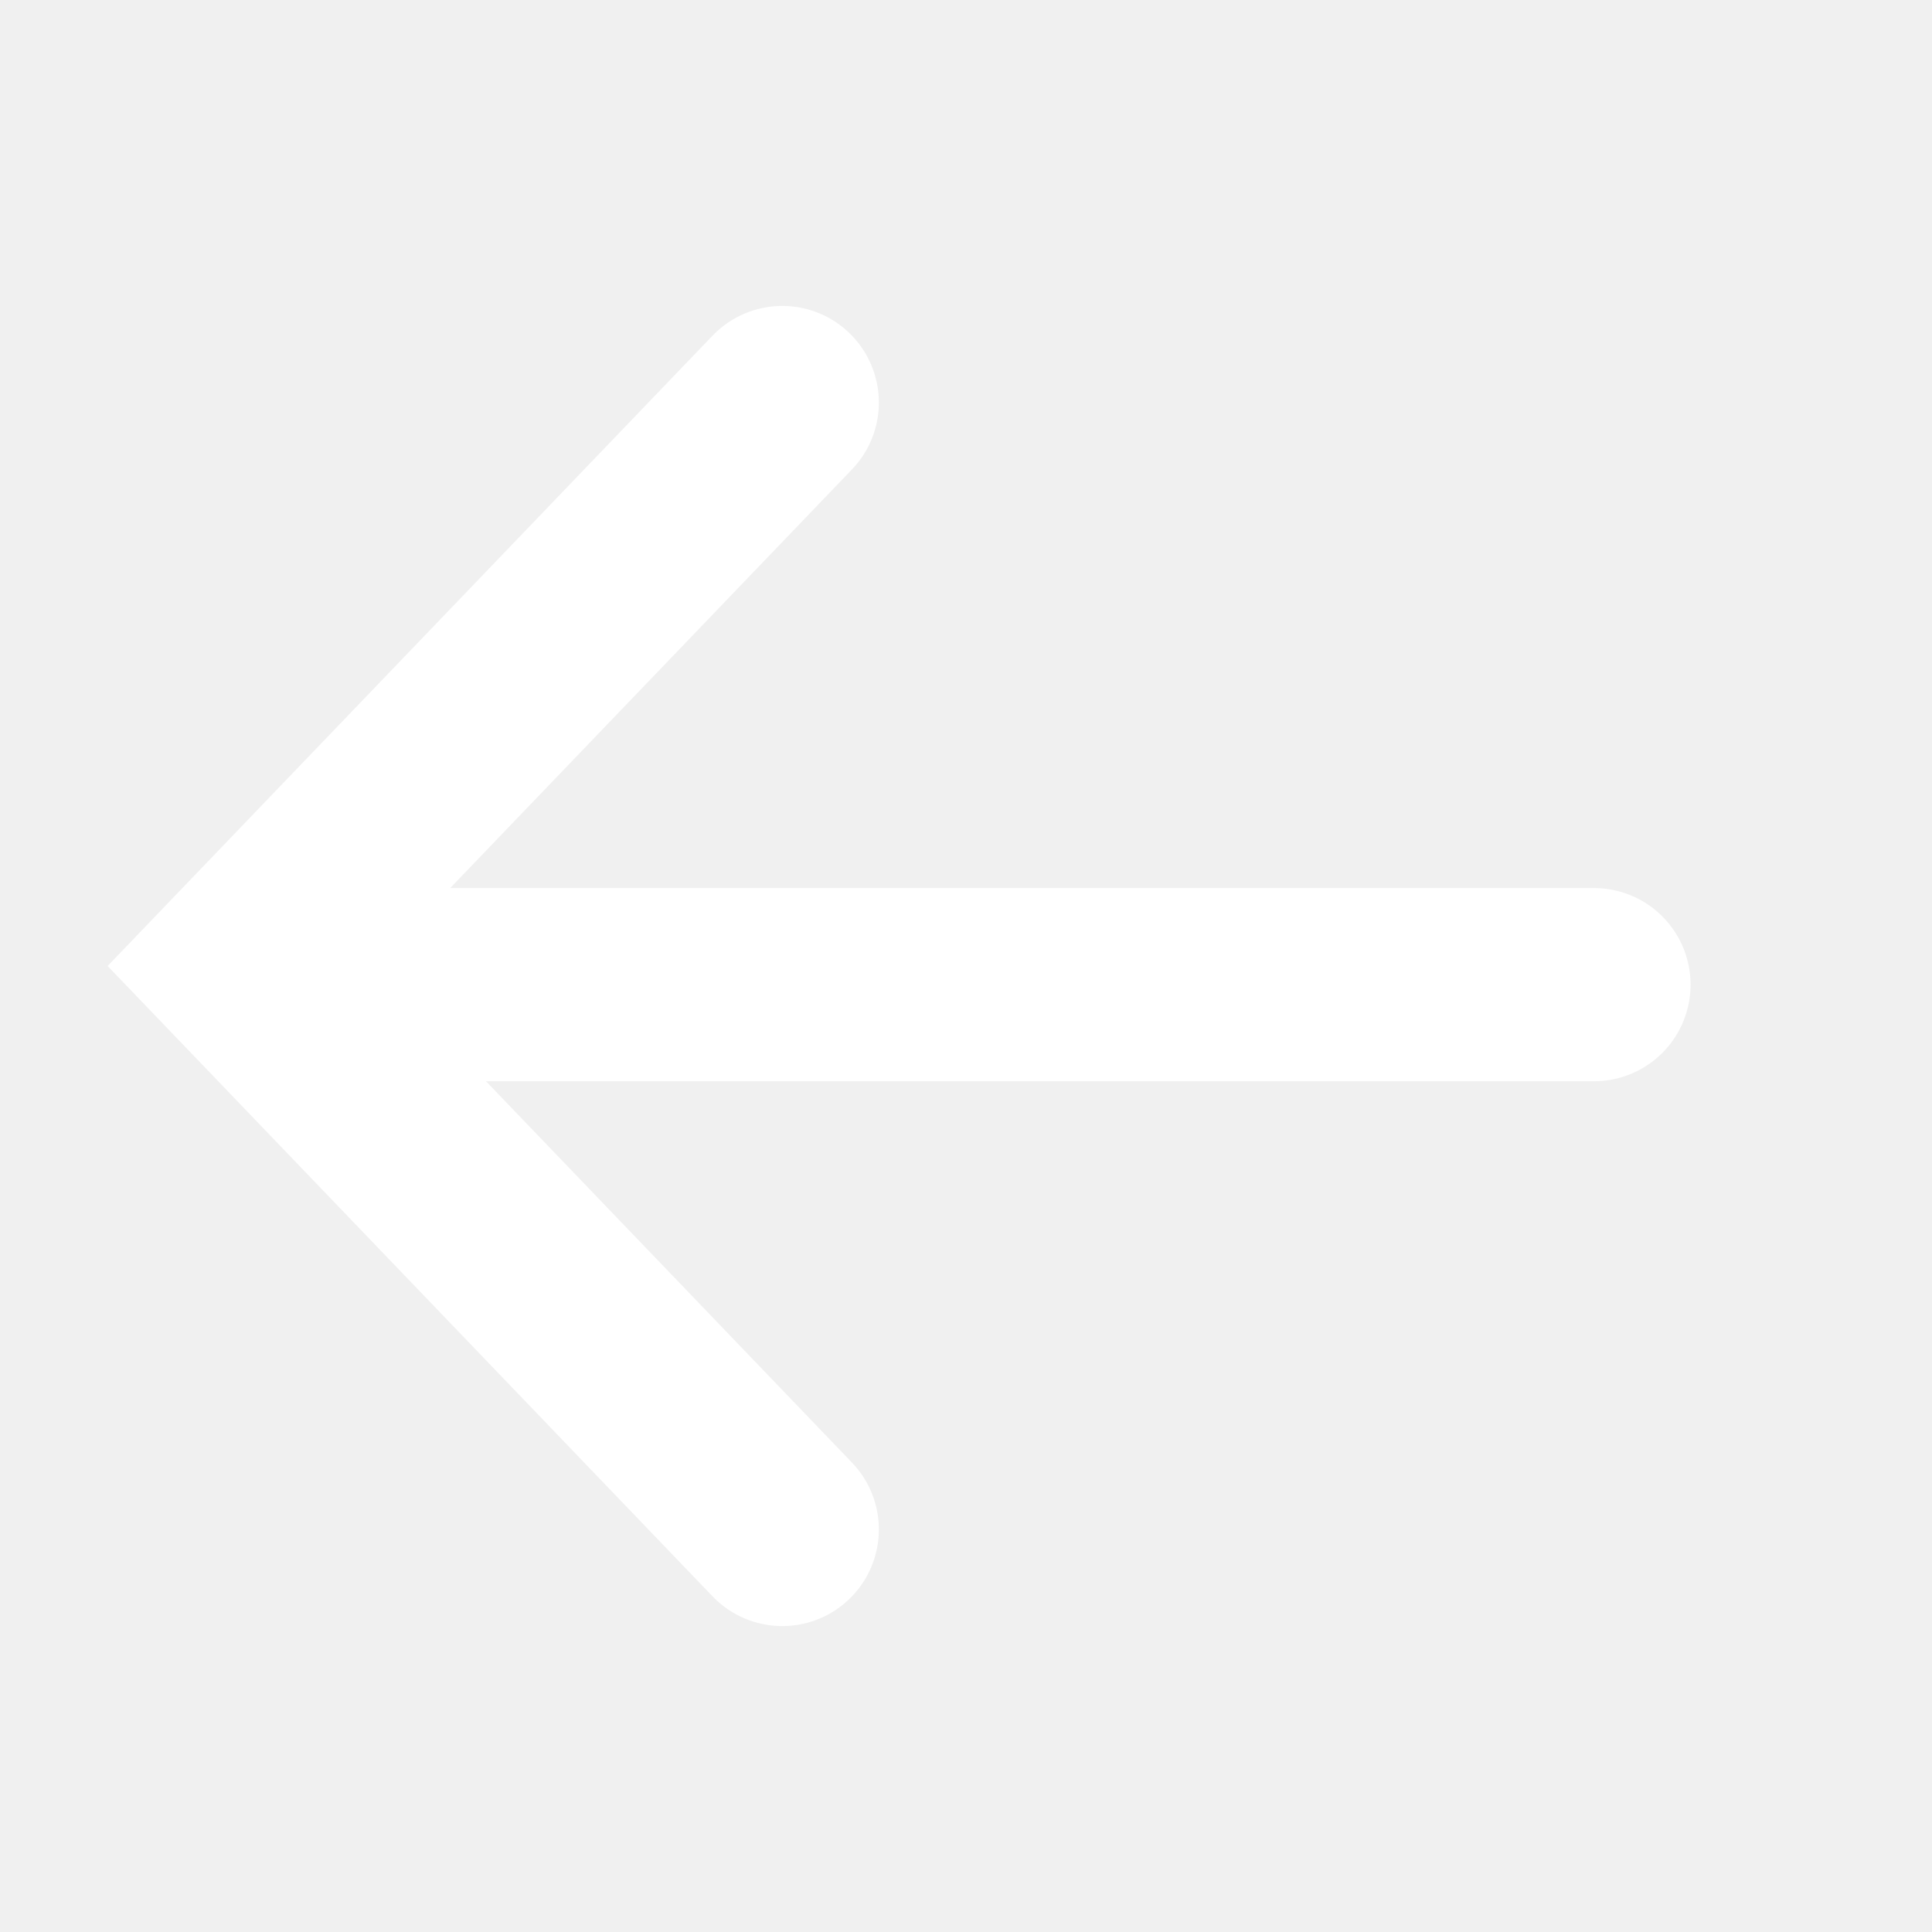
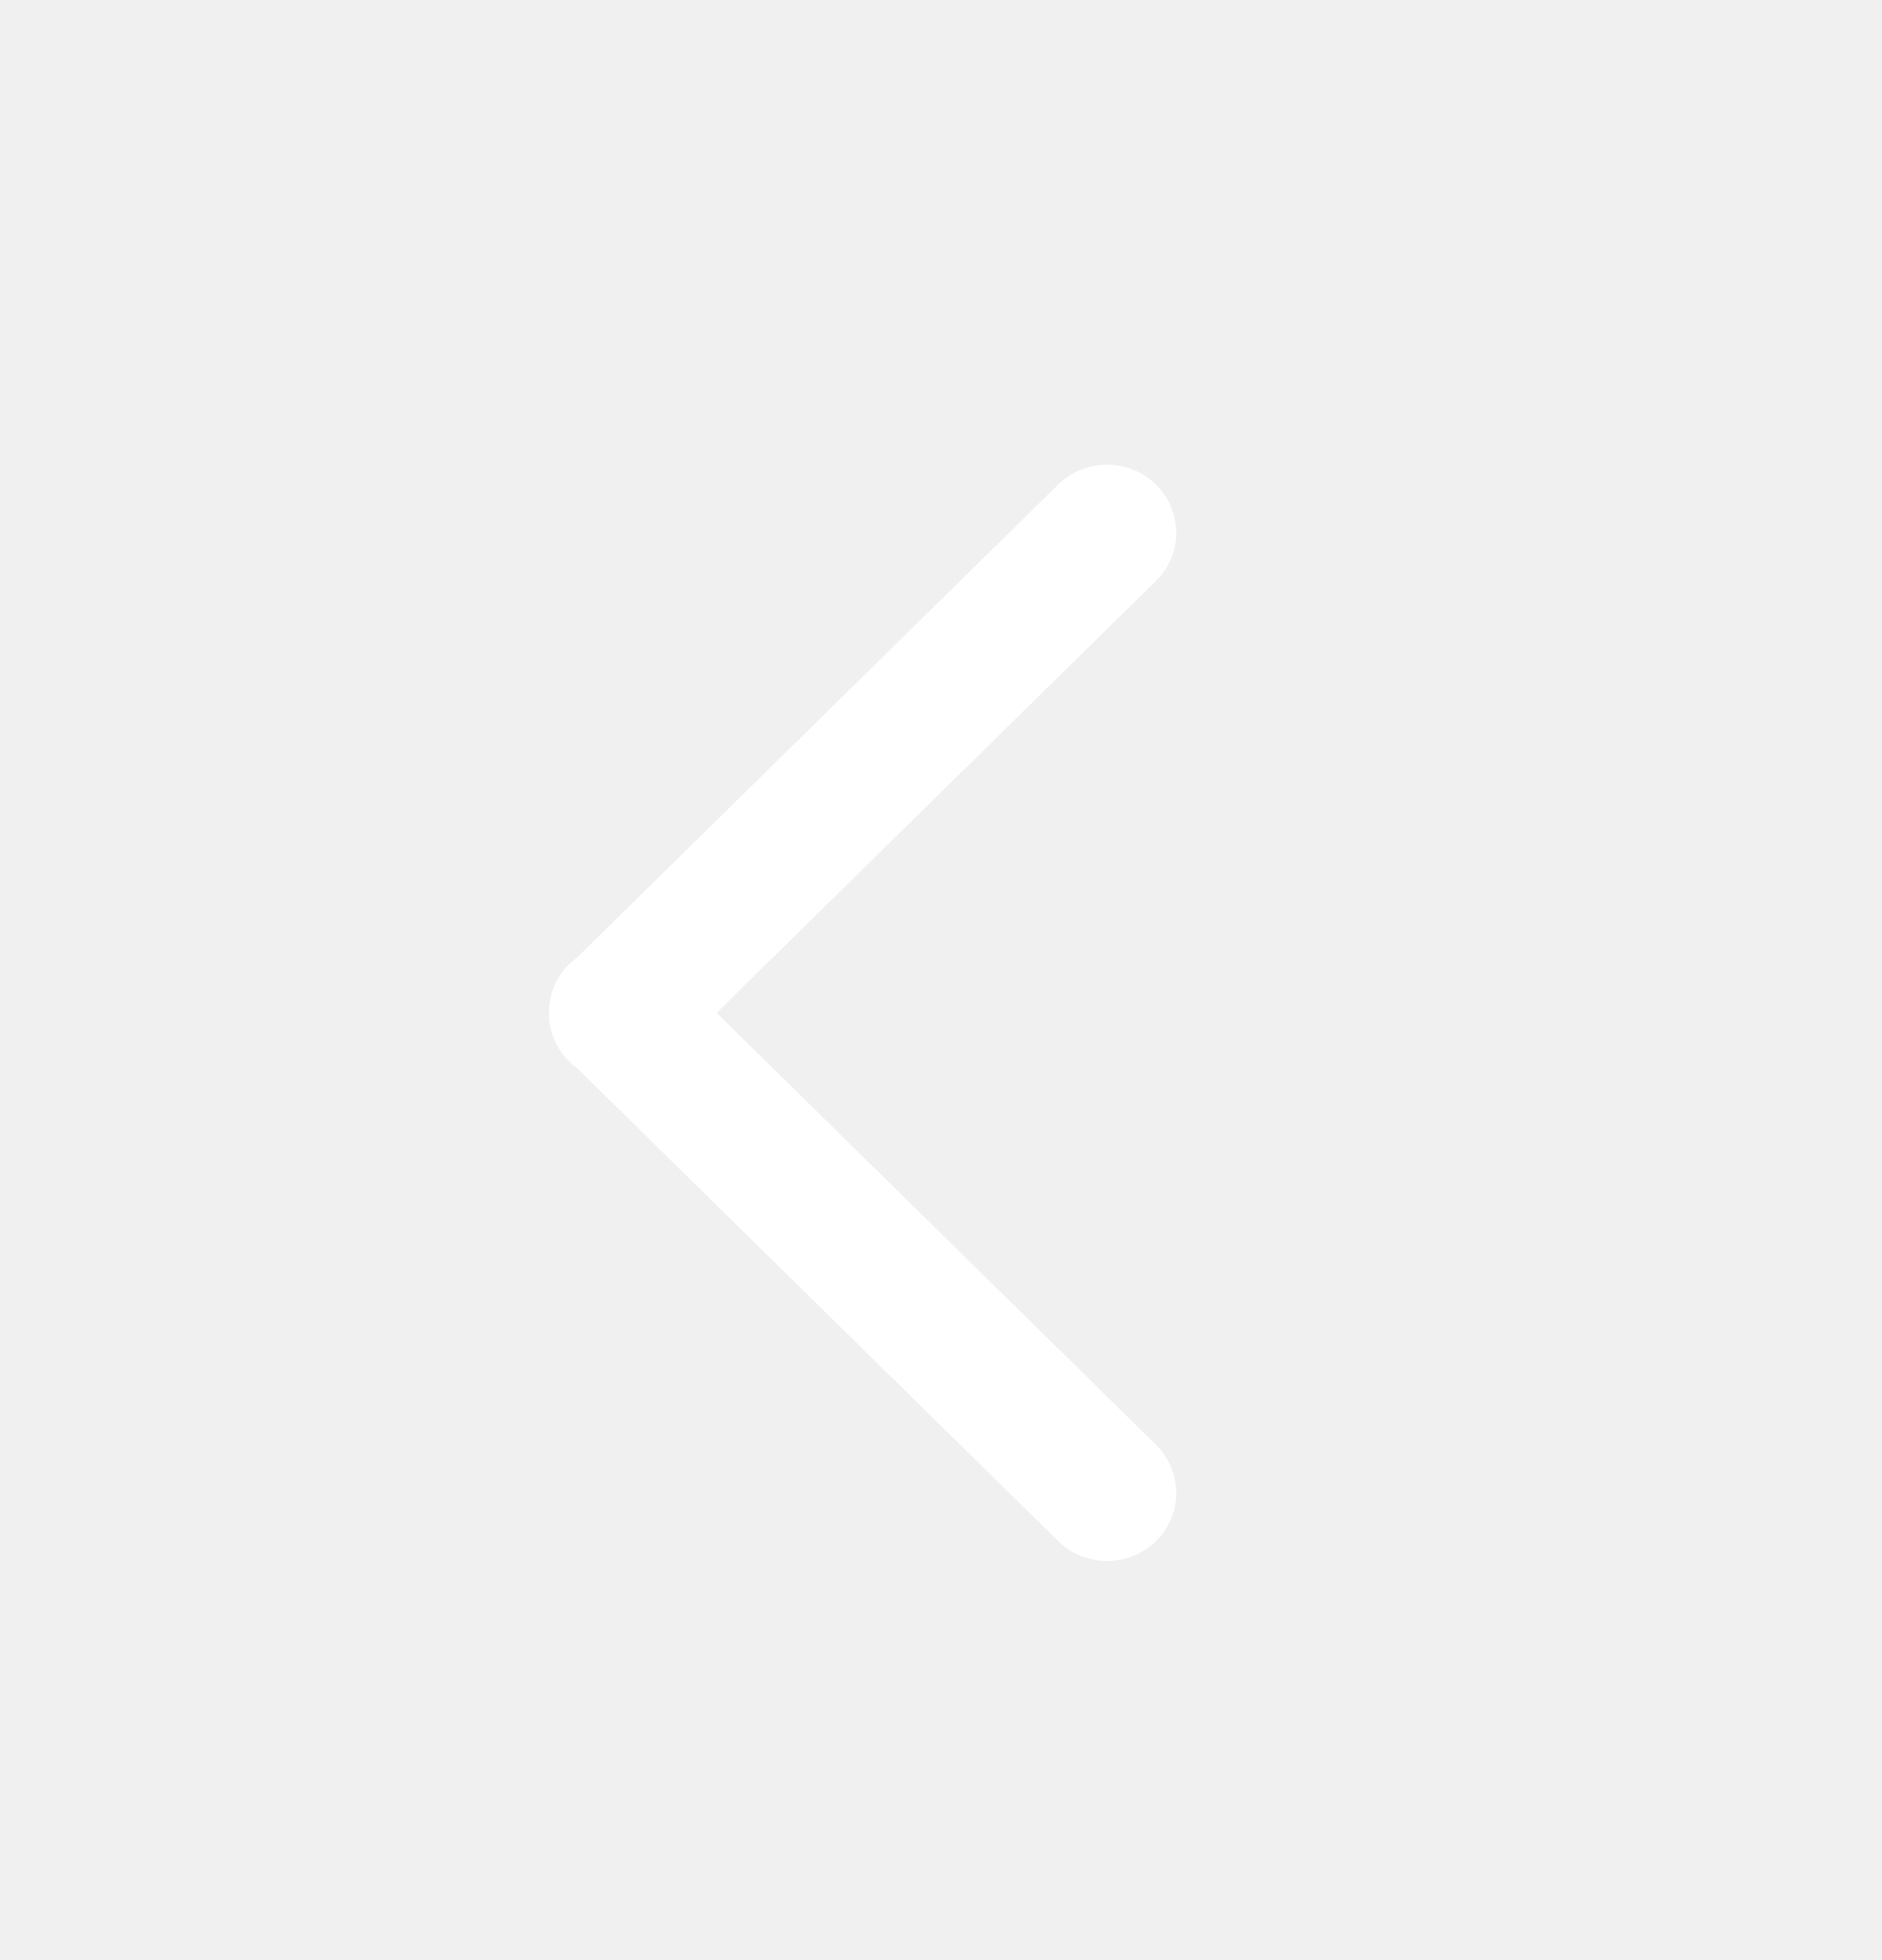
- <svg xmlns="http://www.w3.org/2000/svg" width="20" height="20" viewBox="0 0 20 20" fill="none">
-   <path d="M8.098 4.167L2.5 10L8.098 15.833" stroke="white" stroke-width="2" stroke-linecap="round" />
-   <line x1="1" y1="-1" x2="13.778" y2="-1" transform="matrix(1 0 0 -1 2.72266 9.19311)" stroke="white" stroke-width="2" stroke-linecap="round" />
+ <svg xmlns="http://www.w3.org/2000/svg" width="24" height="25" viewBox="0 0 24 25" fill="none">
+   <g id="Frame">
+     <path id="Vector" d="M14.742 18.429L9.138 12.919L14.742 7.409C15.086 7.07 15.086 6.52 14.742 6.181C14.397 5.843 13.838 5.843 13.494 6.181L7.358 12.214C7.325 12.239 7.292 12.269 7.259 12.299C7.085 12.469 7 12.694 7 12.919C6.997 13.144 7.085 13.369 7.259 13.539C7.289 13.569 7.322 13.599 7.358 13.623L13.494 19.656C13.838 19.995 14.397 19.995 14.742 19.656C15.086 19.318 15.086 18.768 14.742 18.429Z" fill="white" />
+   </g>
</svg>
